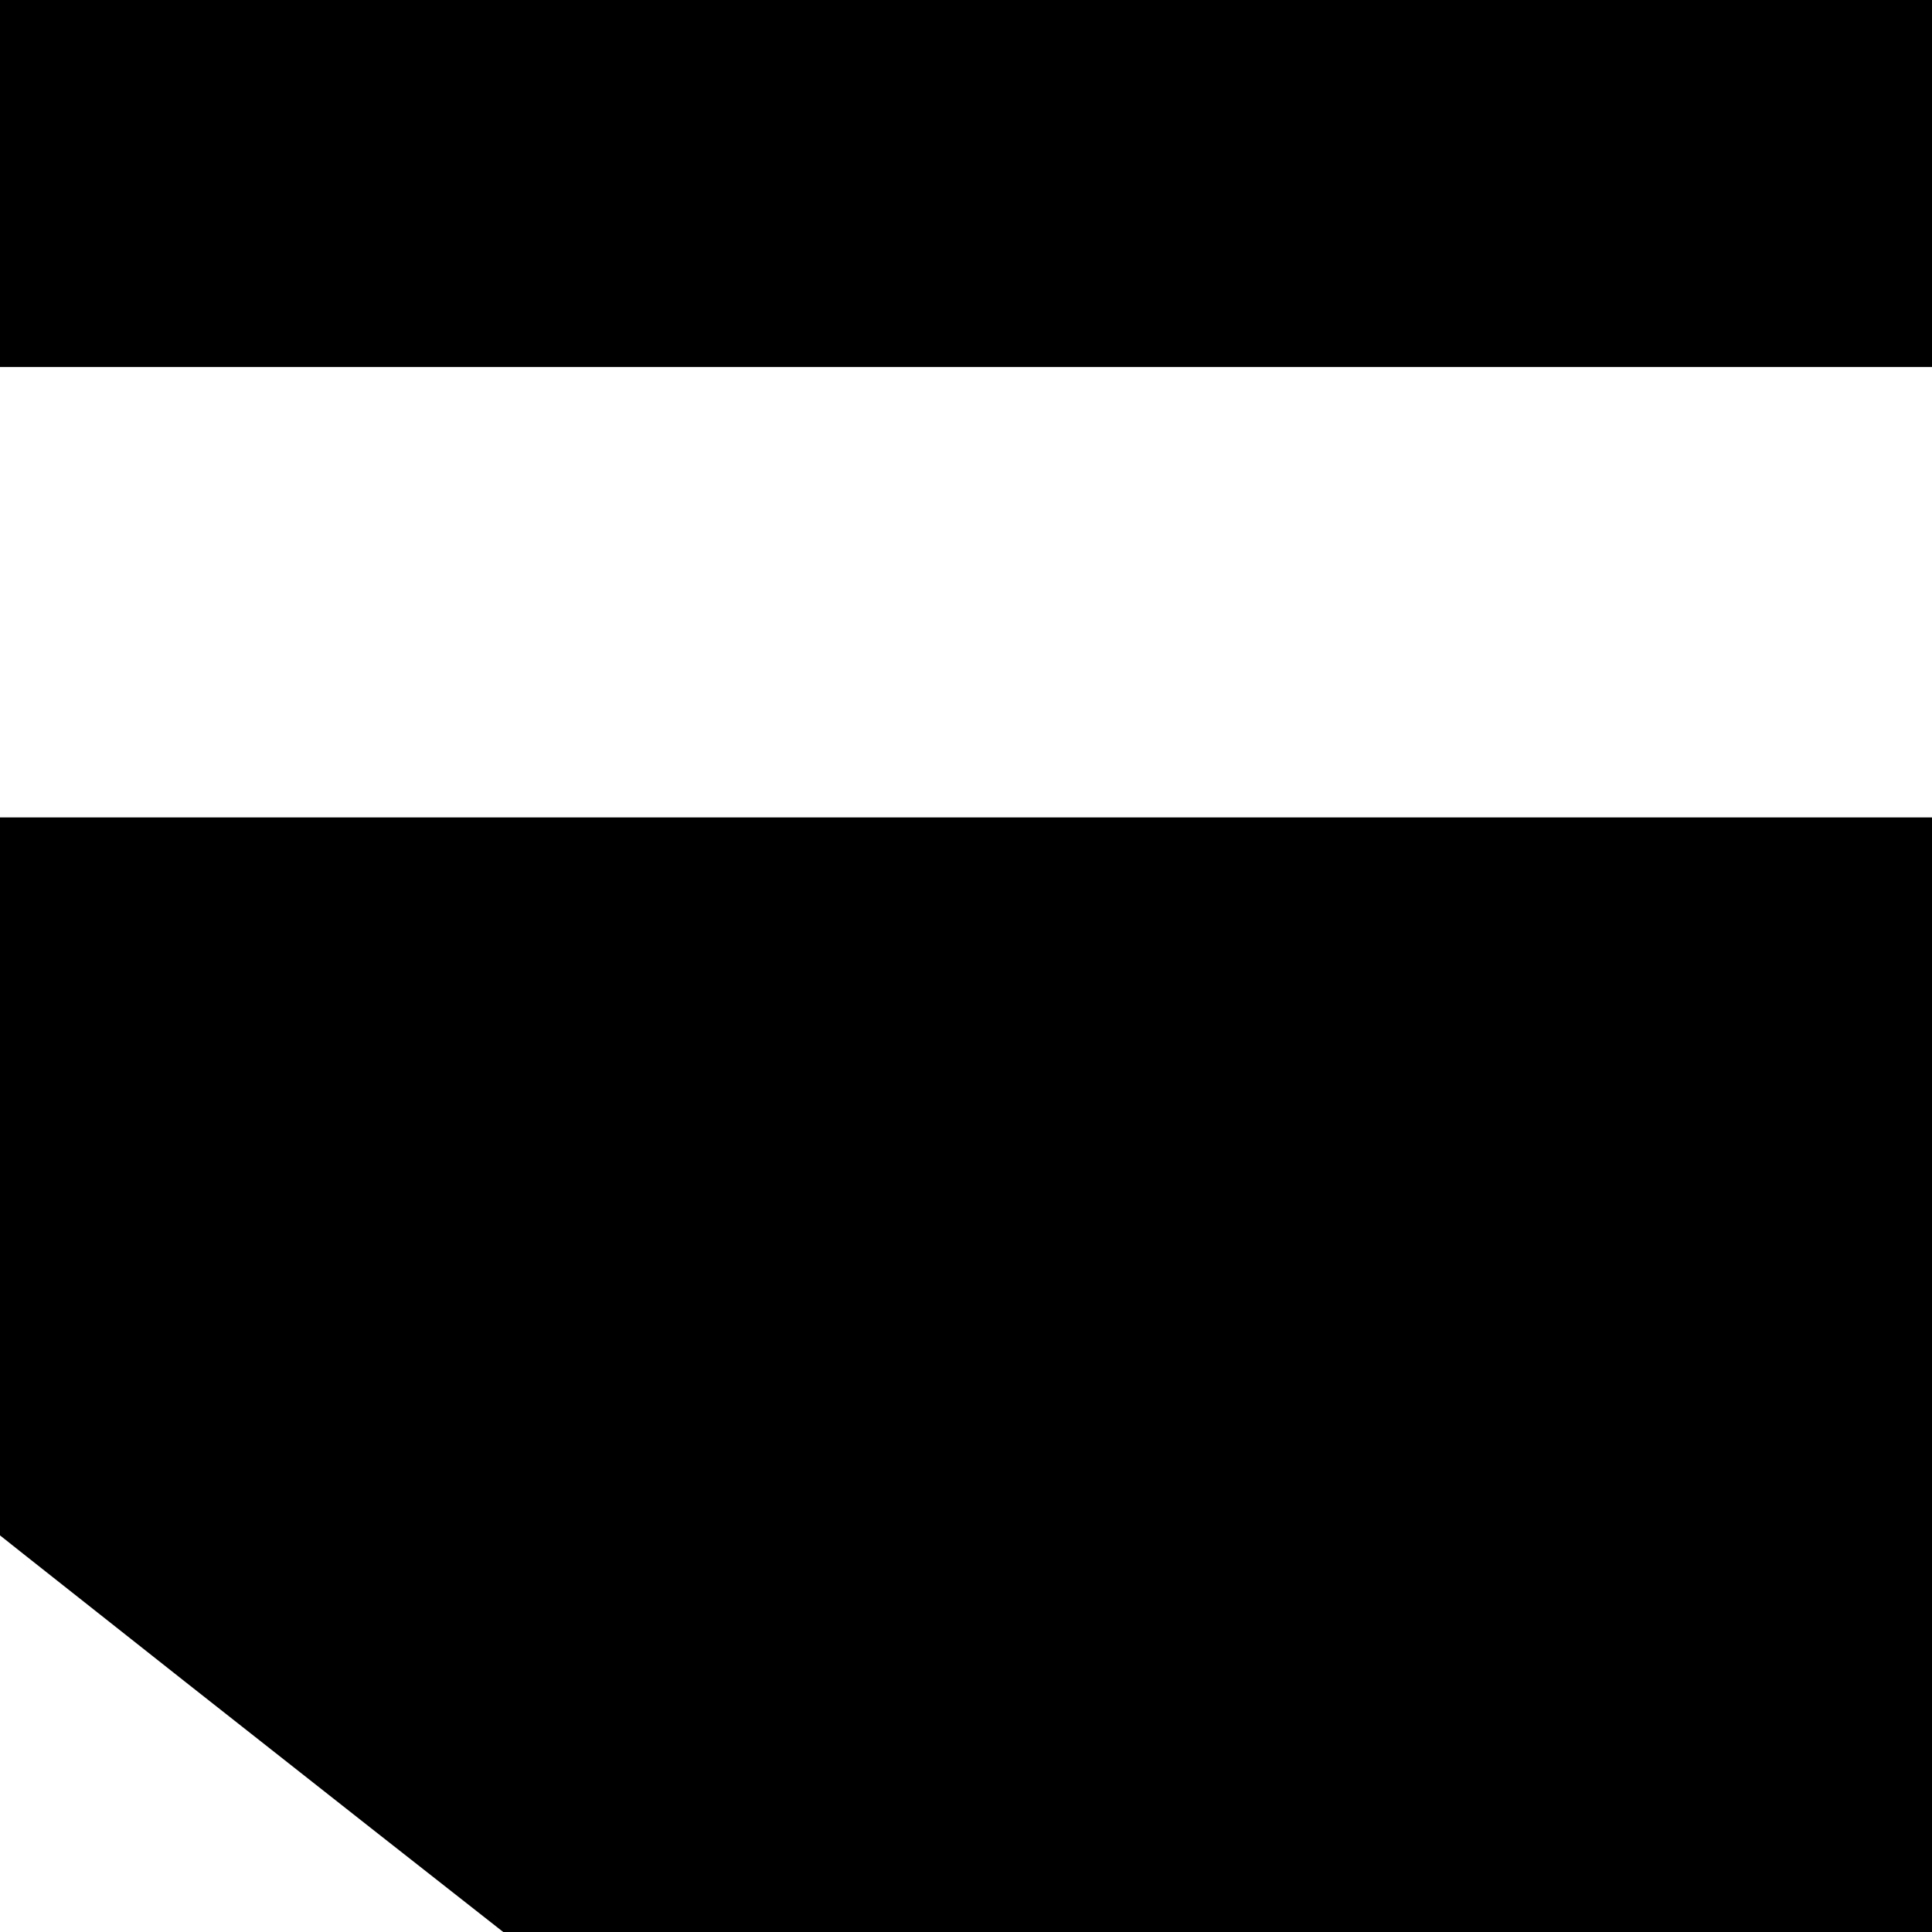
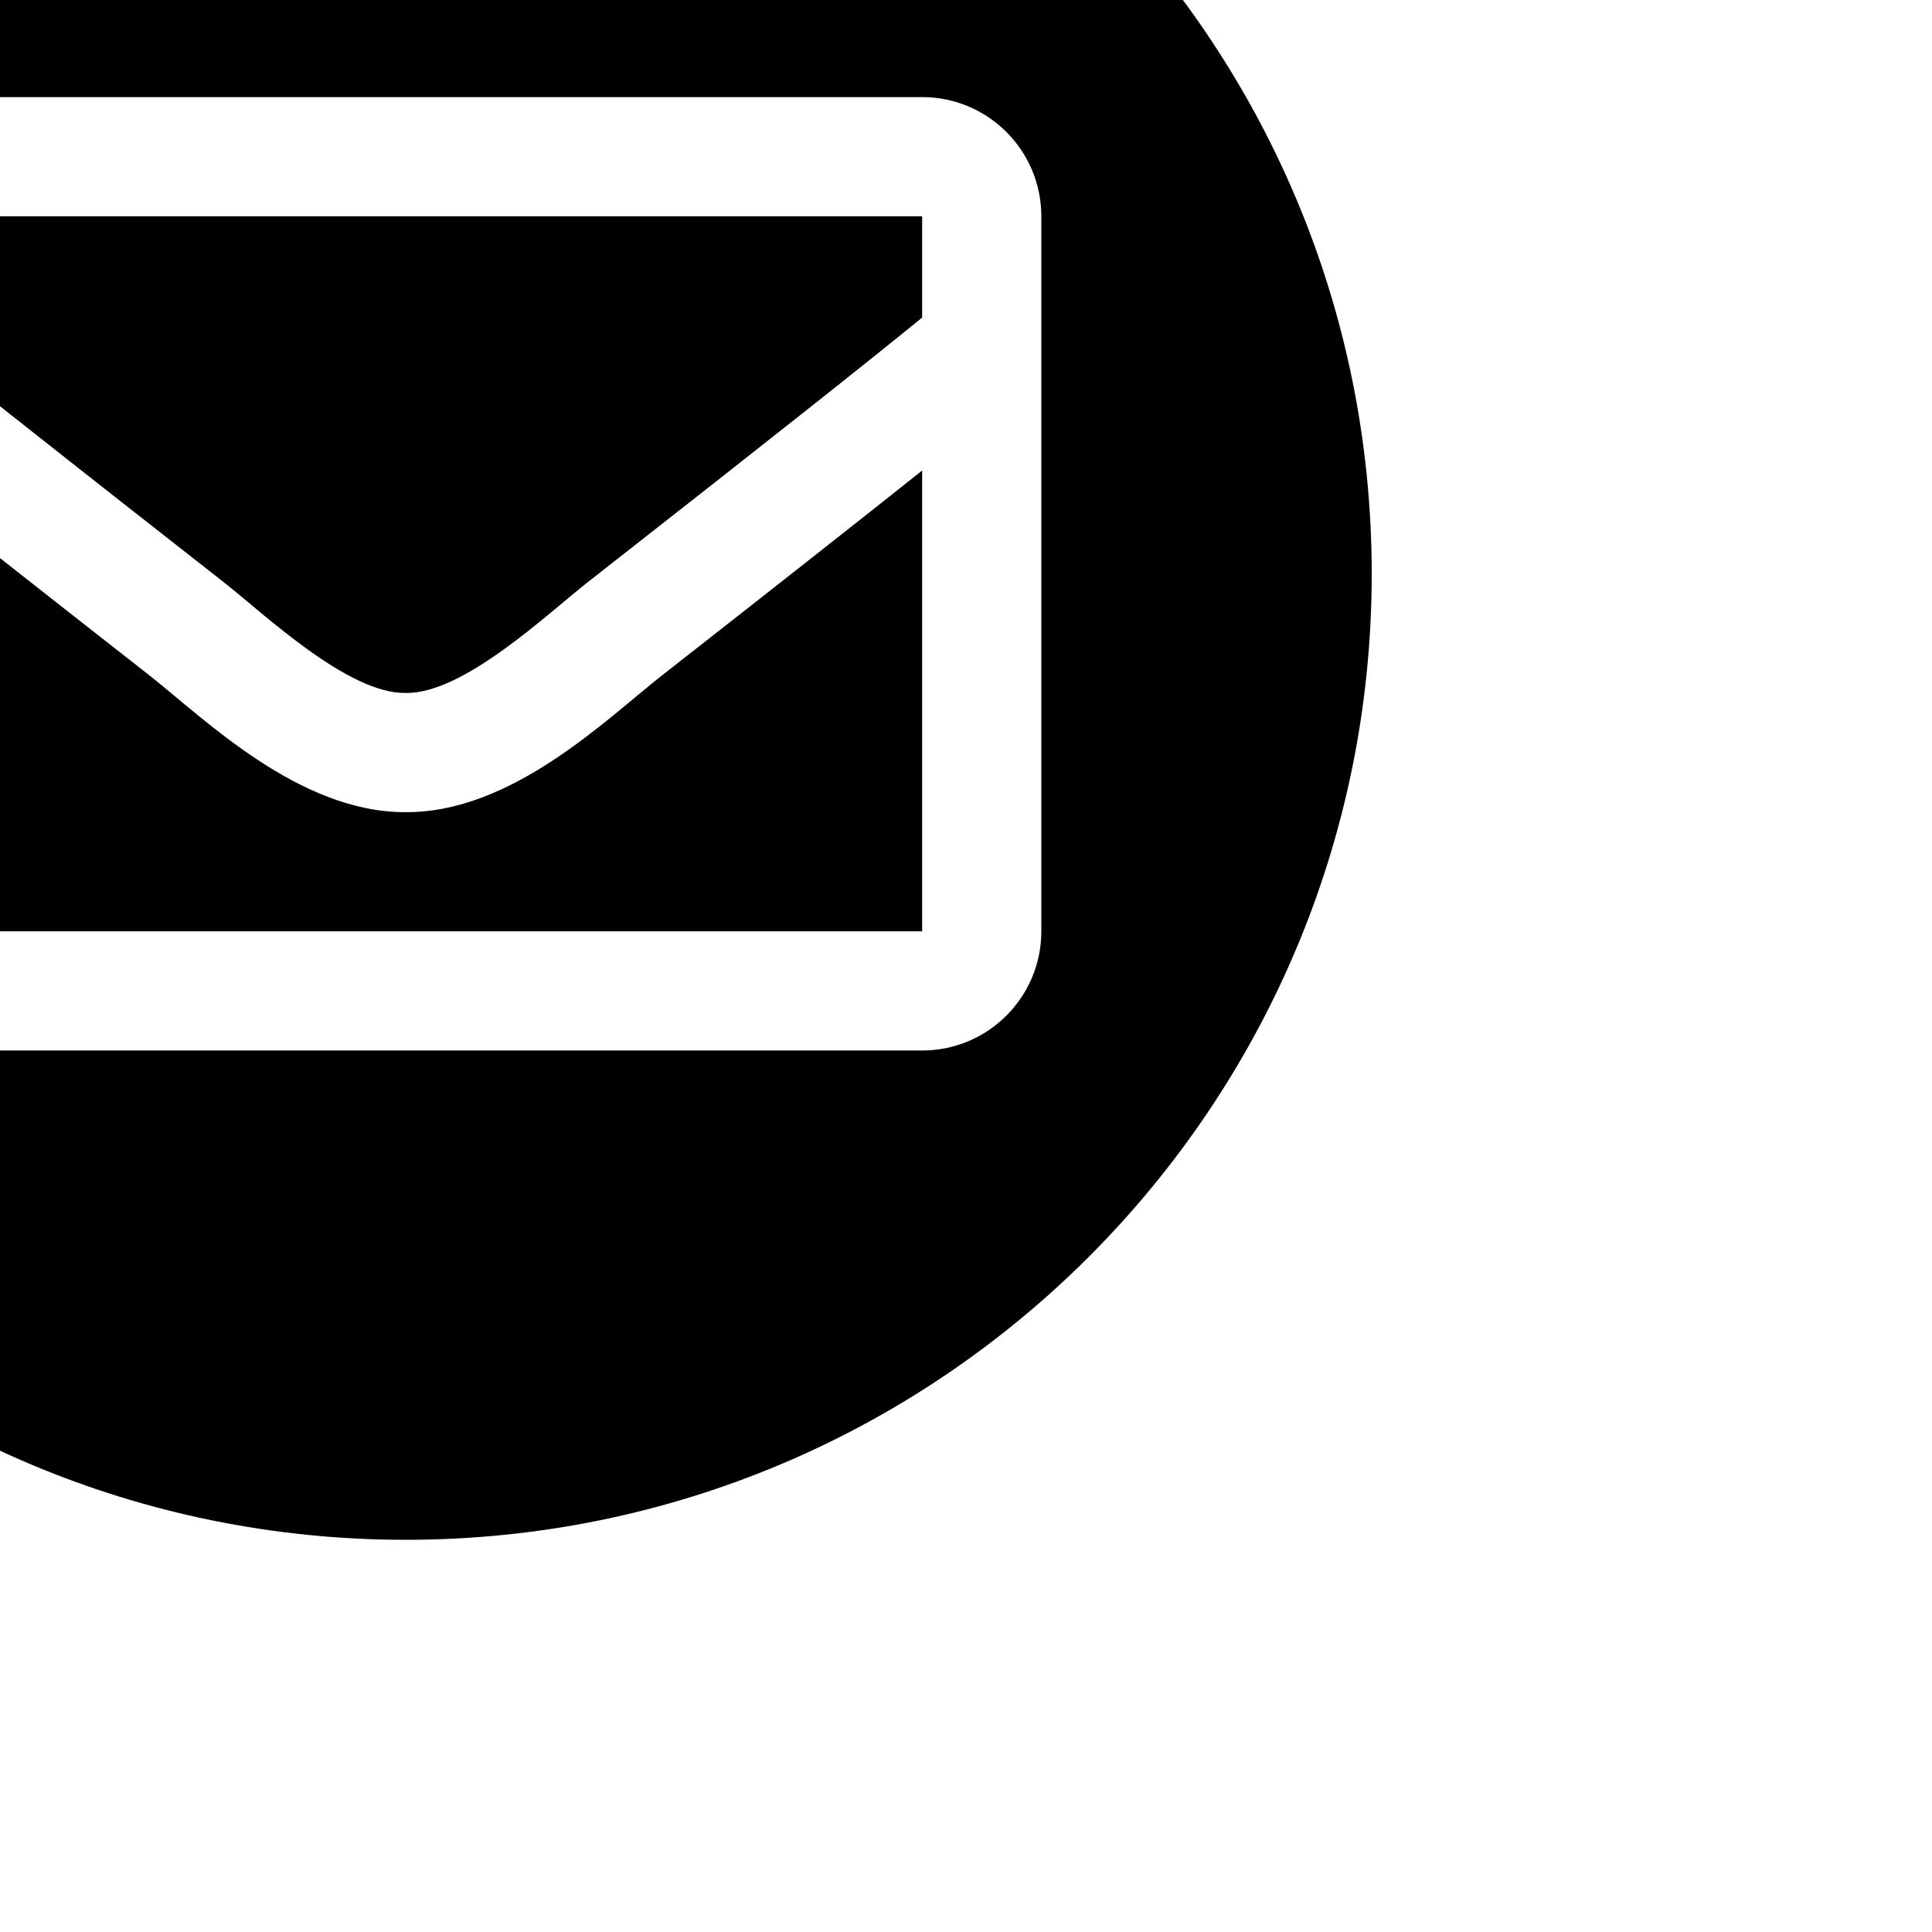
<svg xmlns="http://www.w3.org/2000/svg" viewBox="0 0 500 500">
-   <path d="M 396.324 -383.621 A 944.882 944.882 0 0 0 -548.031 561.26 A 944.882 944.882 0 0 0 396.85 1506.143 A 944.882 944.882 0 0 0 1341.732 561.26 A 944.882 944.882 0 0 0 396.85 -383.621 A 944.882 944.882 0 0 0 396.324 -383.621 z M -108.293 94.975 L 901.994 94.975 C 966.376 94.975 1018.564 147.163 1018.564 211.545 L 1018.564 910.975 C 1018.564 975.356 966.376 1027.545 901.994 1027.545 L -108.293 1027.545 C -172.674 1027.545 -224.863 975.356 -224.863 910.975 L -224.863 211.545 C -224.863 147.163 -172.674 94.975 -108.293 94.975 z M -108.293 211.545 L -108.293 310.643 C -53.832 354.993 33.003 423.96 218.562 569.262 C 259.445 601.421 340.487 678.733 396.85 677.822 C 453.222 678.723 534.239 601.433 575.139 569.262 C 760.728 423.938 847.541 354.986 901.994 310.643 L 901.994 211.545 L -108.293 211.545 z M -108.293 460.227 L -108.293 910.975 L 901.994 910.975 L 901.994 460.229 C 846.343 504.555 767.403 566.77 647.121 660.957 C 592.371 704.059 500.591 794.961 396.85 794.4 C 292.596 794.961 199.638 702.721 146.557 660.938 C 26.272 566.748 -52.645 504.55 -108.293 460.227 z " />
+   <path d="M 396.324 -383.621 A 944.882 944.882 0 0 0 -548.031 561.26 A 944.882 944.882 0 0 0 396.85 1506.143 A 944.882 944.882 0 0 0 1341.732 561.26 A 944.882 944.882 0 0 0 396.85 -383.621 A 944.882 944.882 0 0 0 396.324 -383.621 z M -108.293 94.975 L 901.994 94.975 C 966.376 94.975 1018.564 147.163 1018.564 211.545 L 1018.564 910.975 C 1018.564 975.356 966.376 1027.545 901.994 1027.545 L -108.293 1027.545 C -172.674 1027.545 -224.863 975.356 -224.863 910.975 L -224.863 211.545 C -224.863 147.163 -172.674 94.975 -108.293 94.975 z M -108.293 211.545 L -108.293 310.643 C -53.832 354.993 33.003 423.96 218.562 569.262 C 259.445 601.421 340.487 678.733 396.85 677.822 C 453.222 678.723 534.239 601.433 575.139 569.262 C 760.728 423.938 847.541 354.986 901.994 310.643 L 901.994 211.545 L -108.293 211.545 z M -108.293 460.227 L -108.293 910.975 L 901.994 910.975 L 901.994 460.229 C 846.343 504.555 767.403 566.77 647.121 660.957 C 592.371 704.059 500.591 794.961 396.85 794.4 C 292.596 794.961 199.638 702.721 146.557 660.938 C 26.272 566.748 -52.645 504.55 -108.293 460.227 z " transform="scale(0.2645833)" />
</svg>
